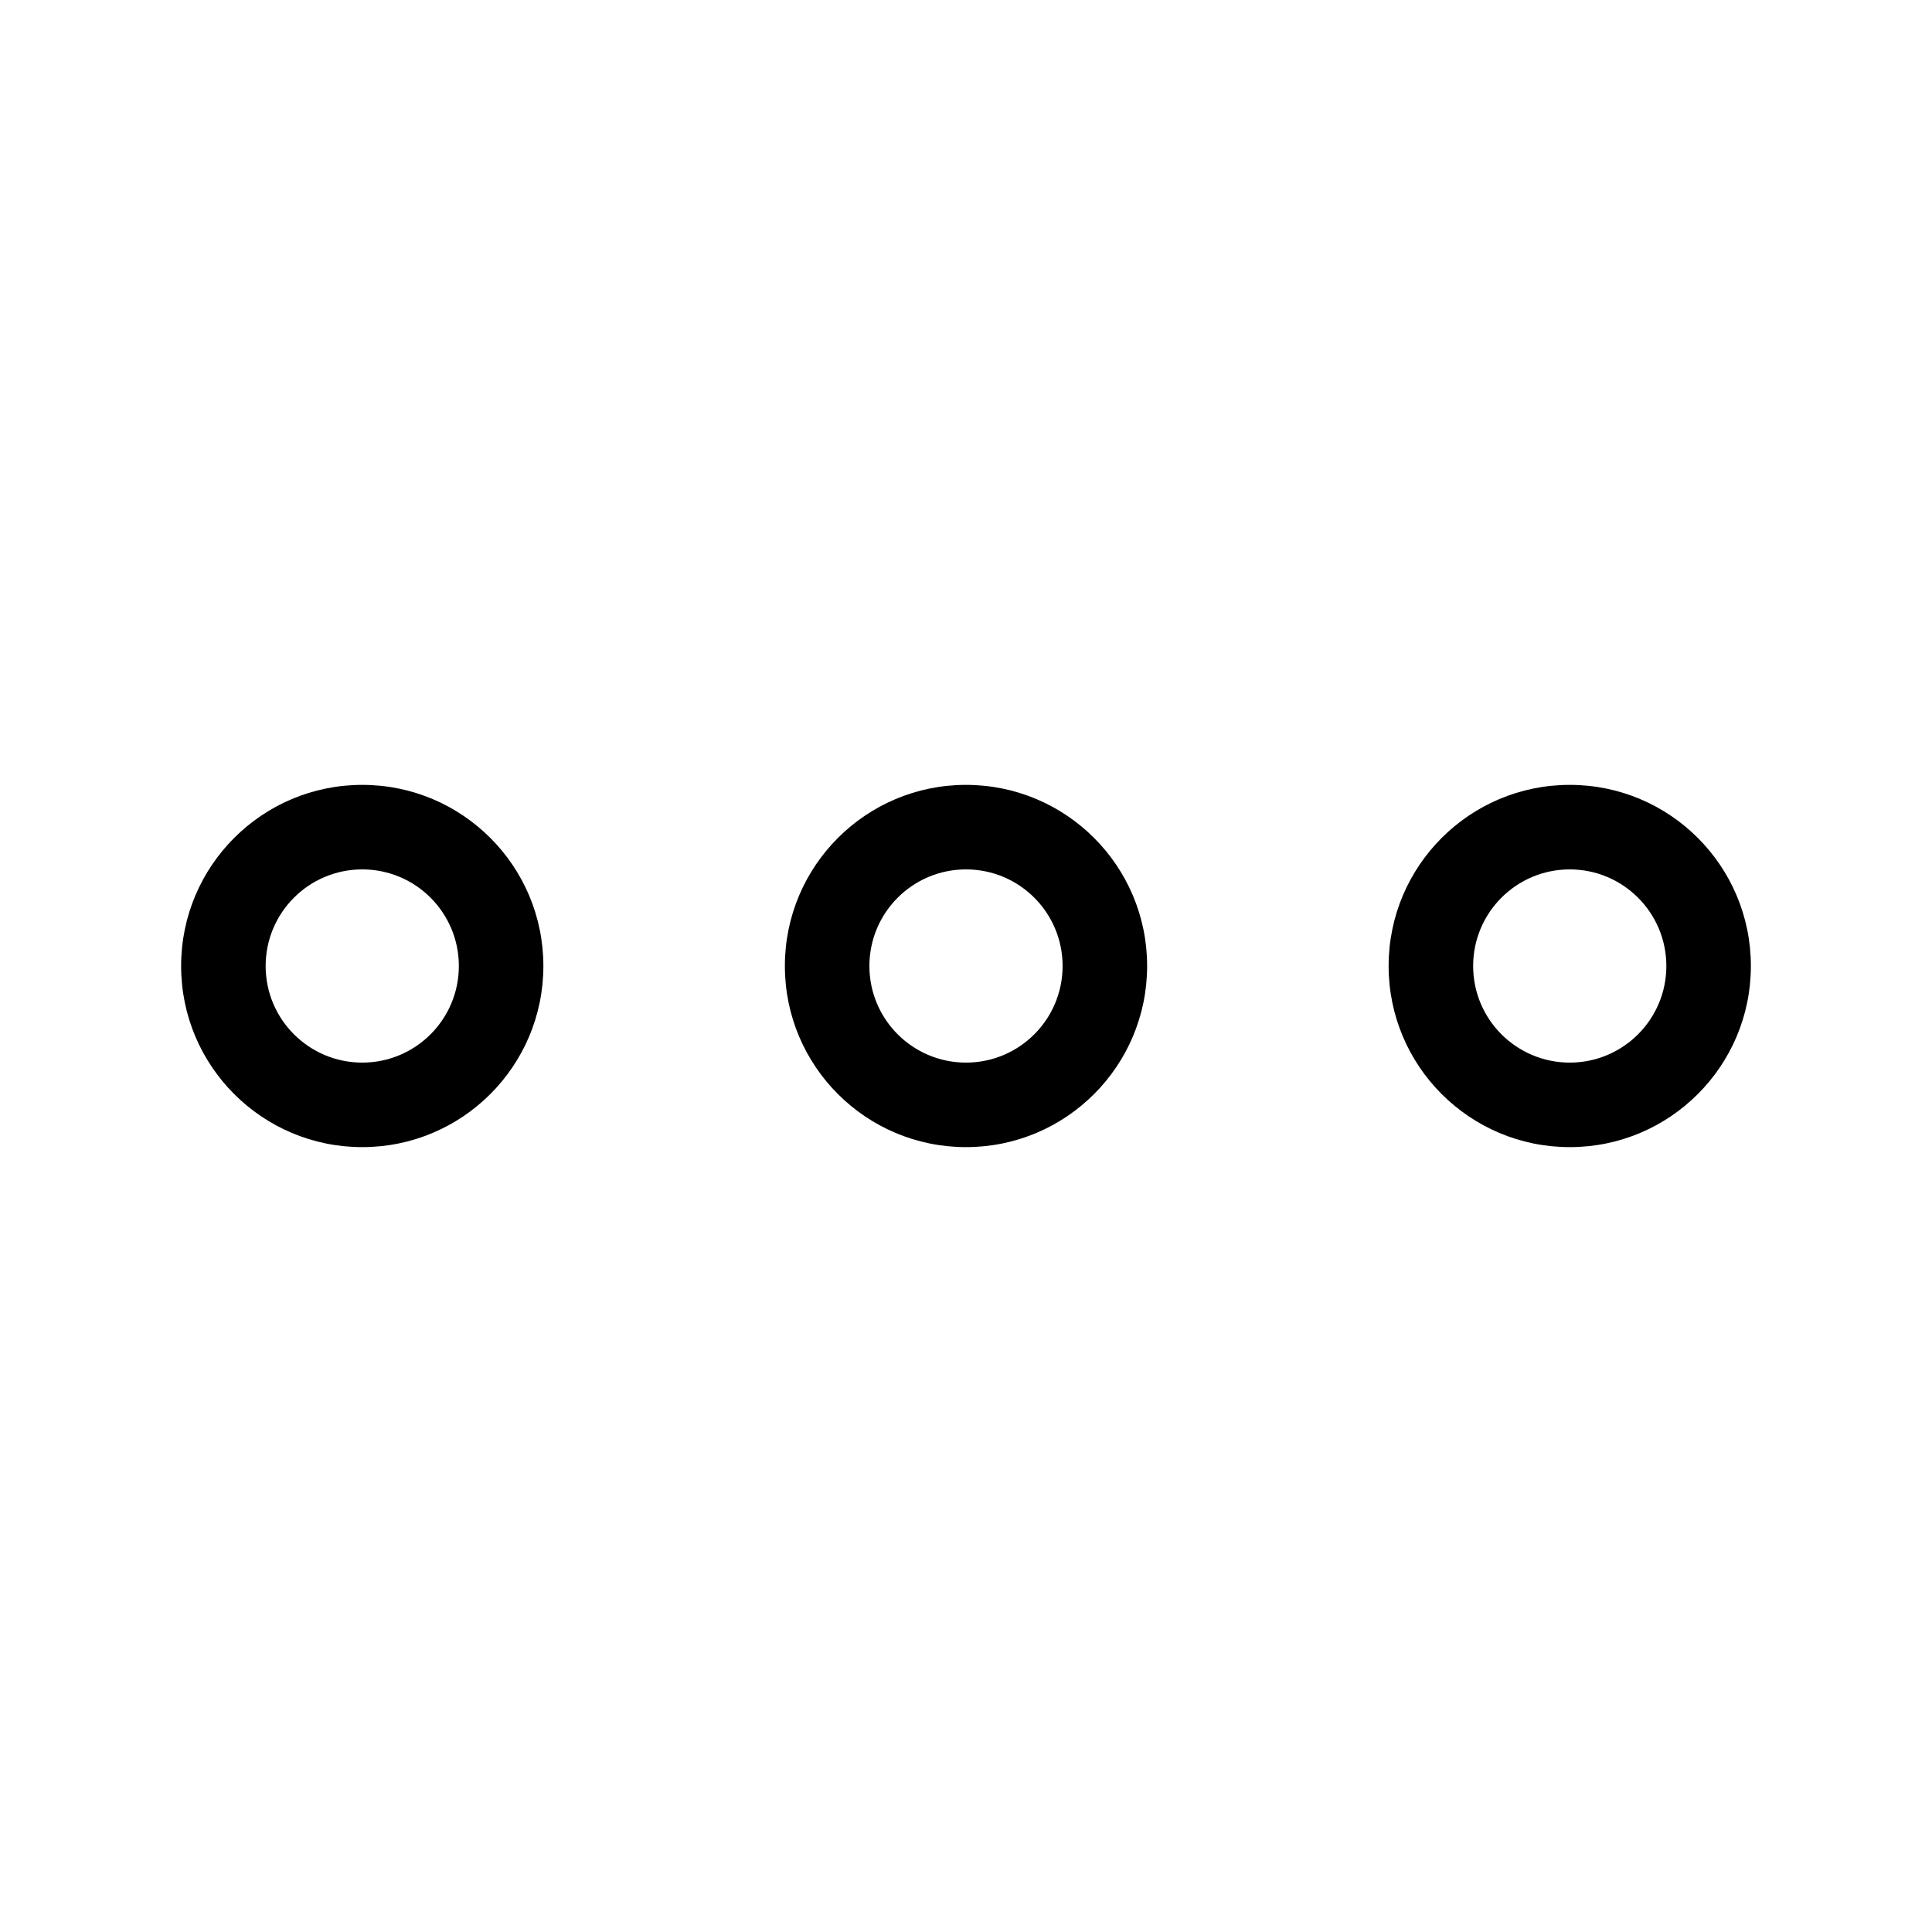
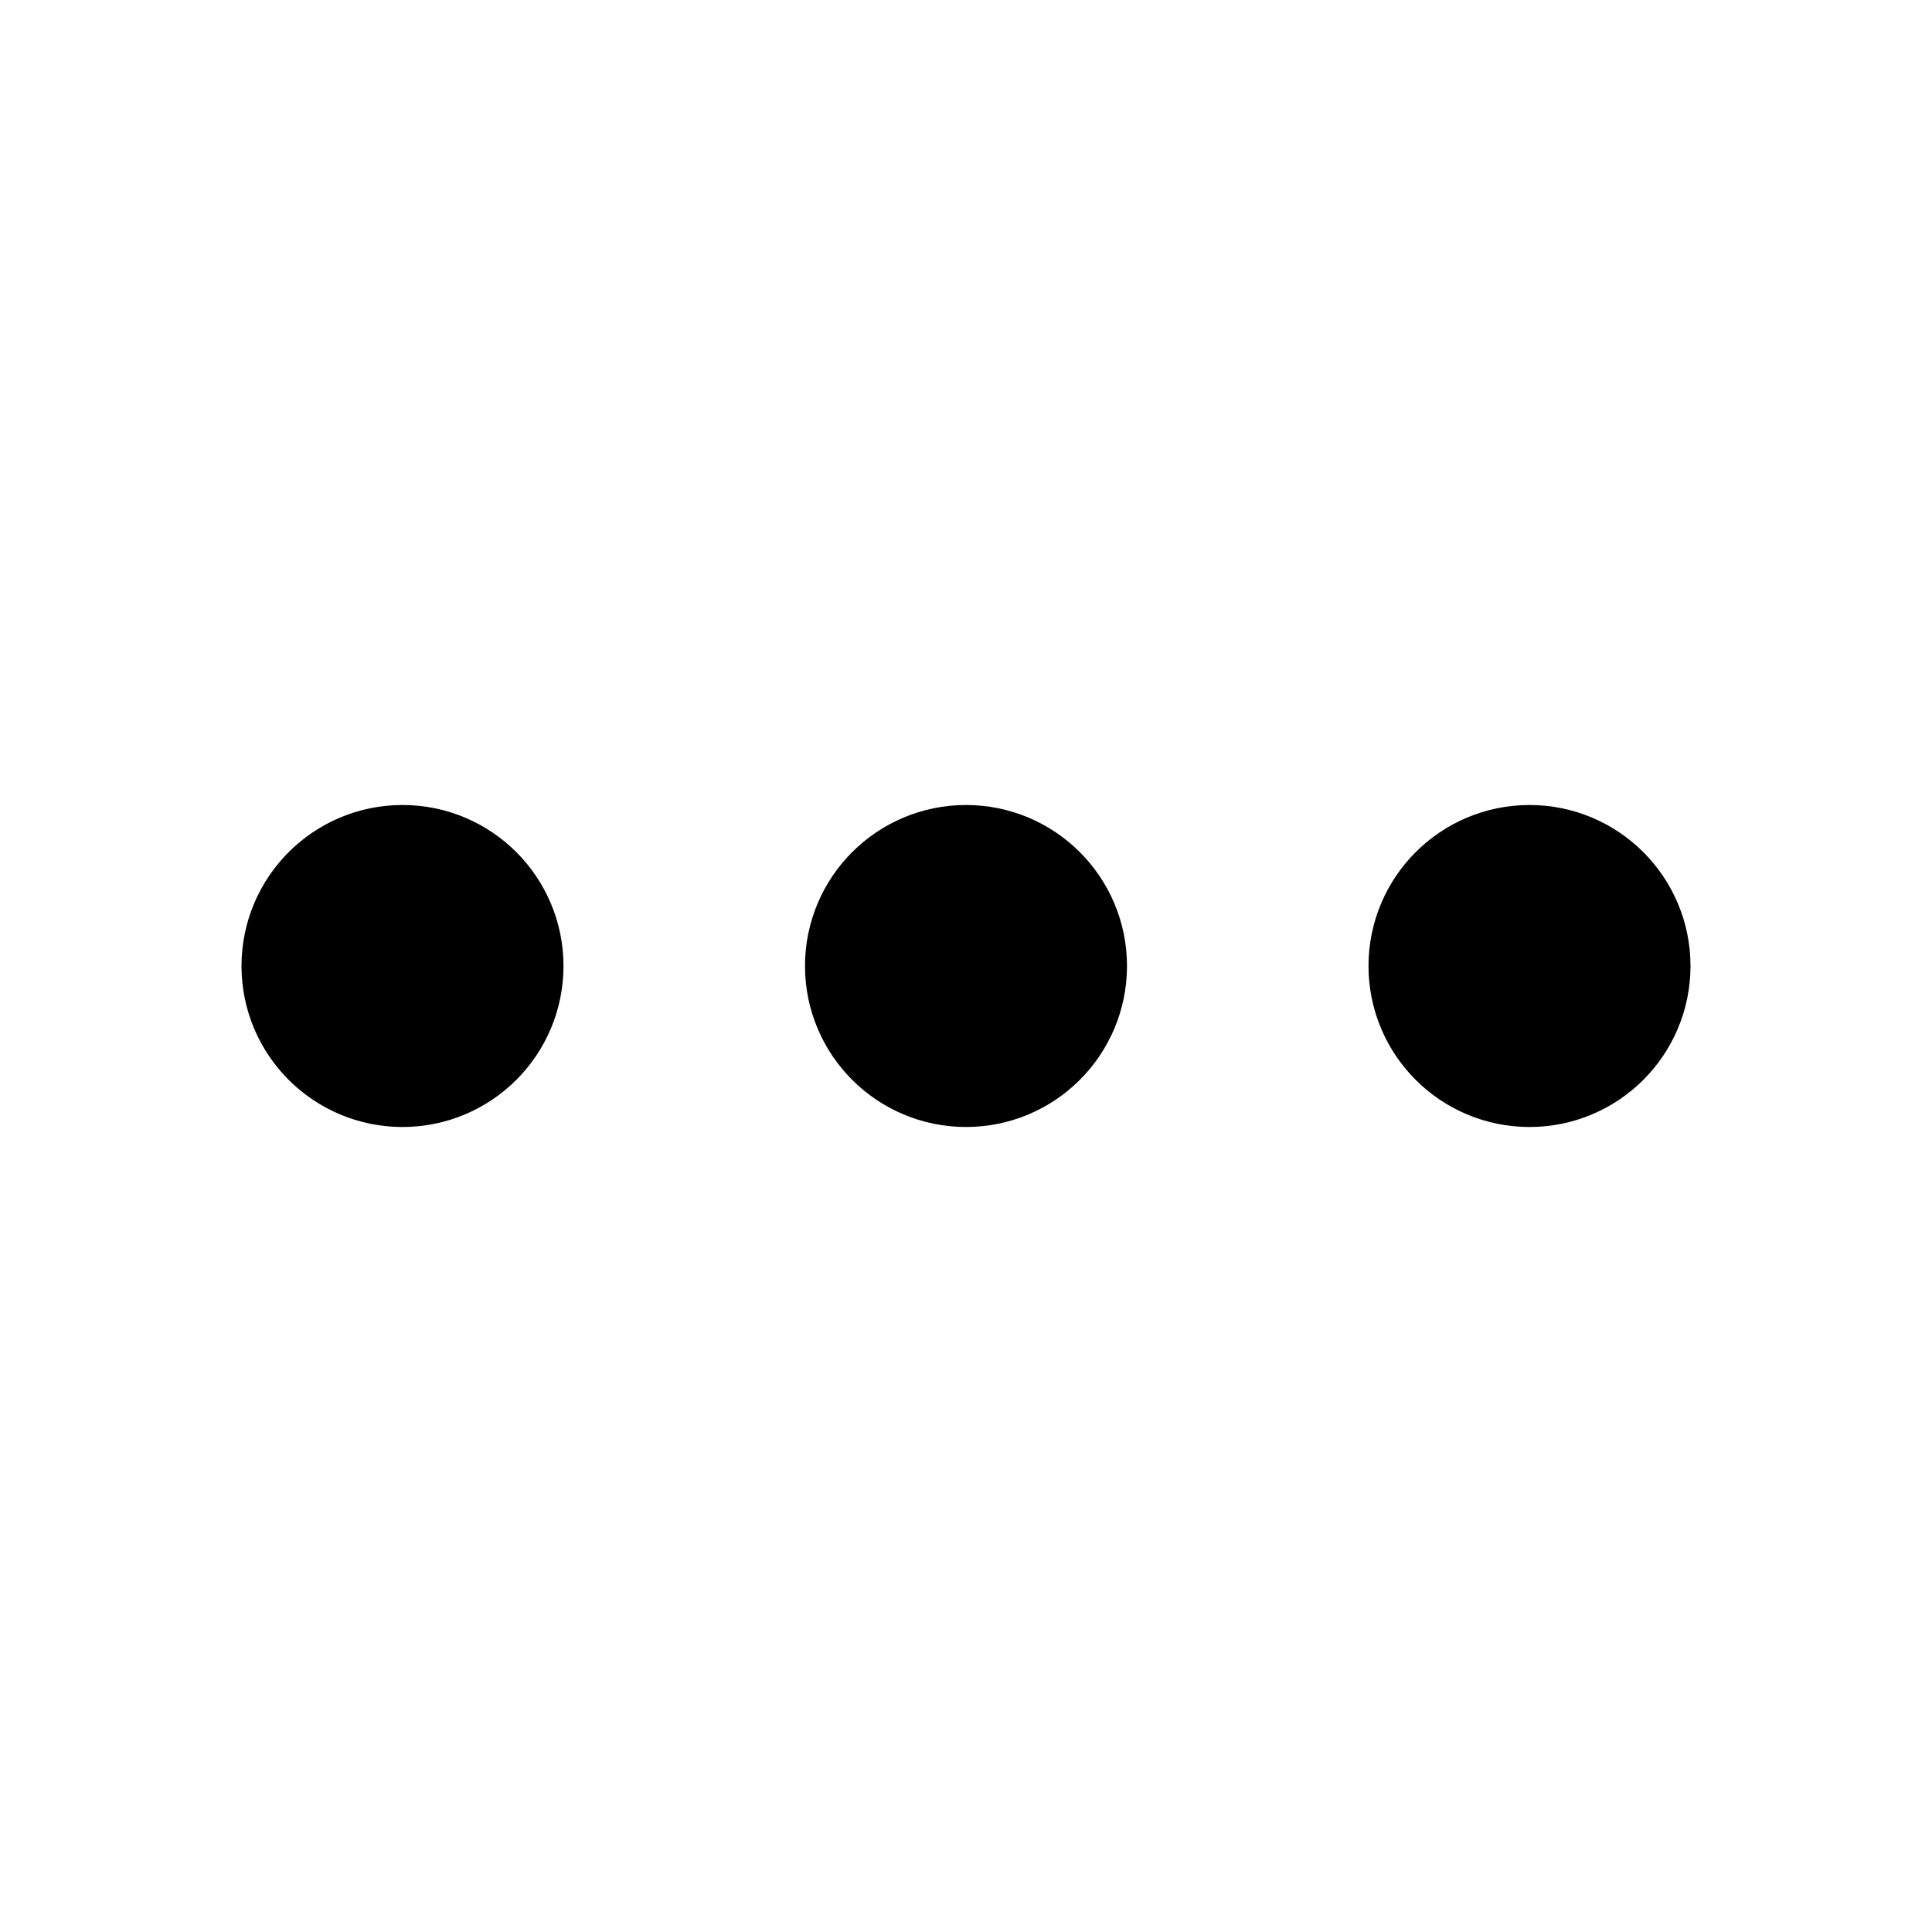
- <svg xmlns="http://www.w3.org/2000/svg" width="16" height="16" viewBox="0 0 16 16">
-   <path fill-rule="evenodd" d="M3 6.5a1.5 1.5 0 1 0 0 3 1.5 1.5 0 1 0 0-3m0 .7a.8.8 0 1 1 0 1.6.8.8 0 1 1 0-1.6m5-.7a1.5 1.5 0 1 0 0 3 1.5 1.5 0 1 0 0-3m0 .7a.8.8 0 1 1 0 1.6.8.8 0 1 1 0-1.6m5-.7a1.5 1.5 0 1 0 0 3 1.5 1.5 0 1 0 0-3m0 .7a.8.8 0 1 1 0 1.6.8.8 0 1 1 0-1.6" />
+ <svg xmlns="http://www.w3.org/2000/svg" width="24" height="24" viewBox="0 0 24 24" fill="none" stroke="currentColor" stroke-width="2" stroke-linecap="round" stroke-linejoin="round">
+   <circle cx="12" cy="12" r="1" />
+   <circle cx="19" cy="12" r="1" />
+   <circle cx="5" cy="12" r="1" />
</svg>
